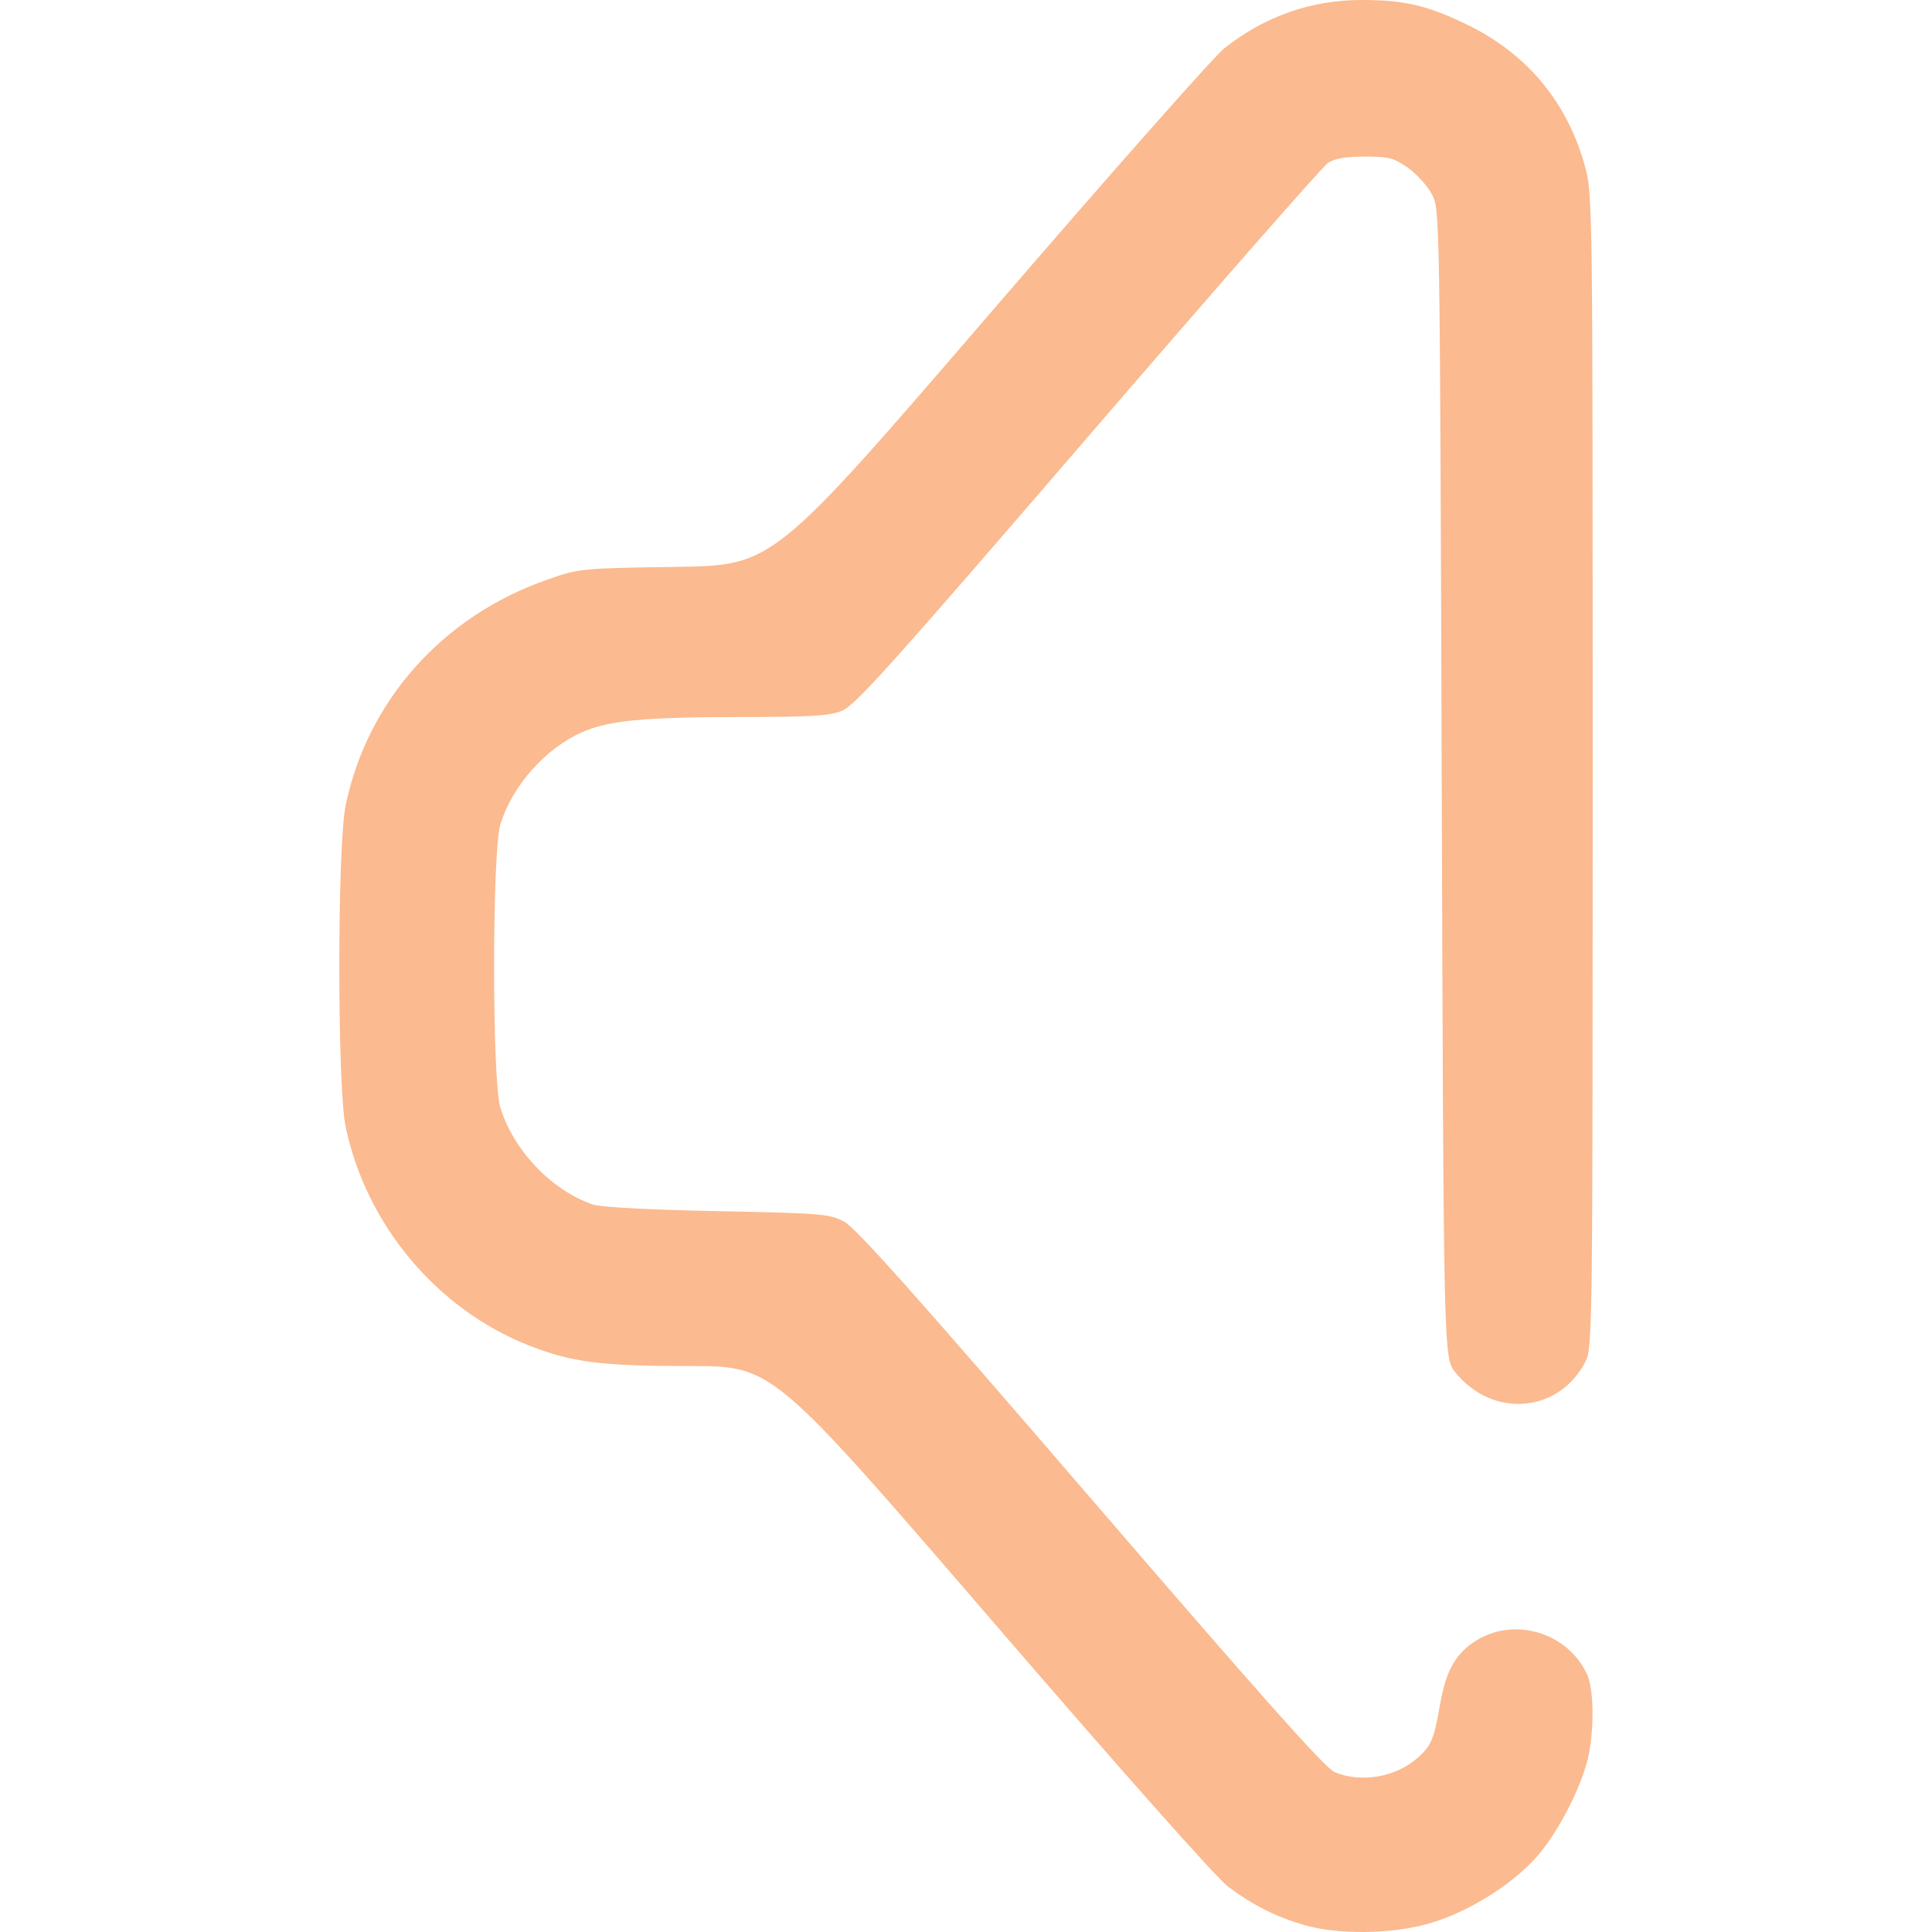
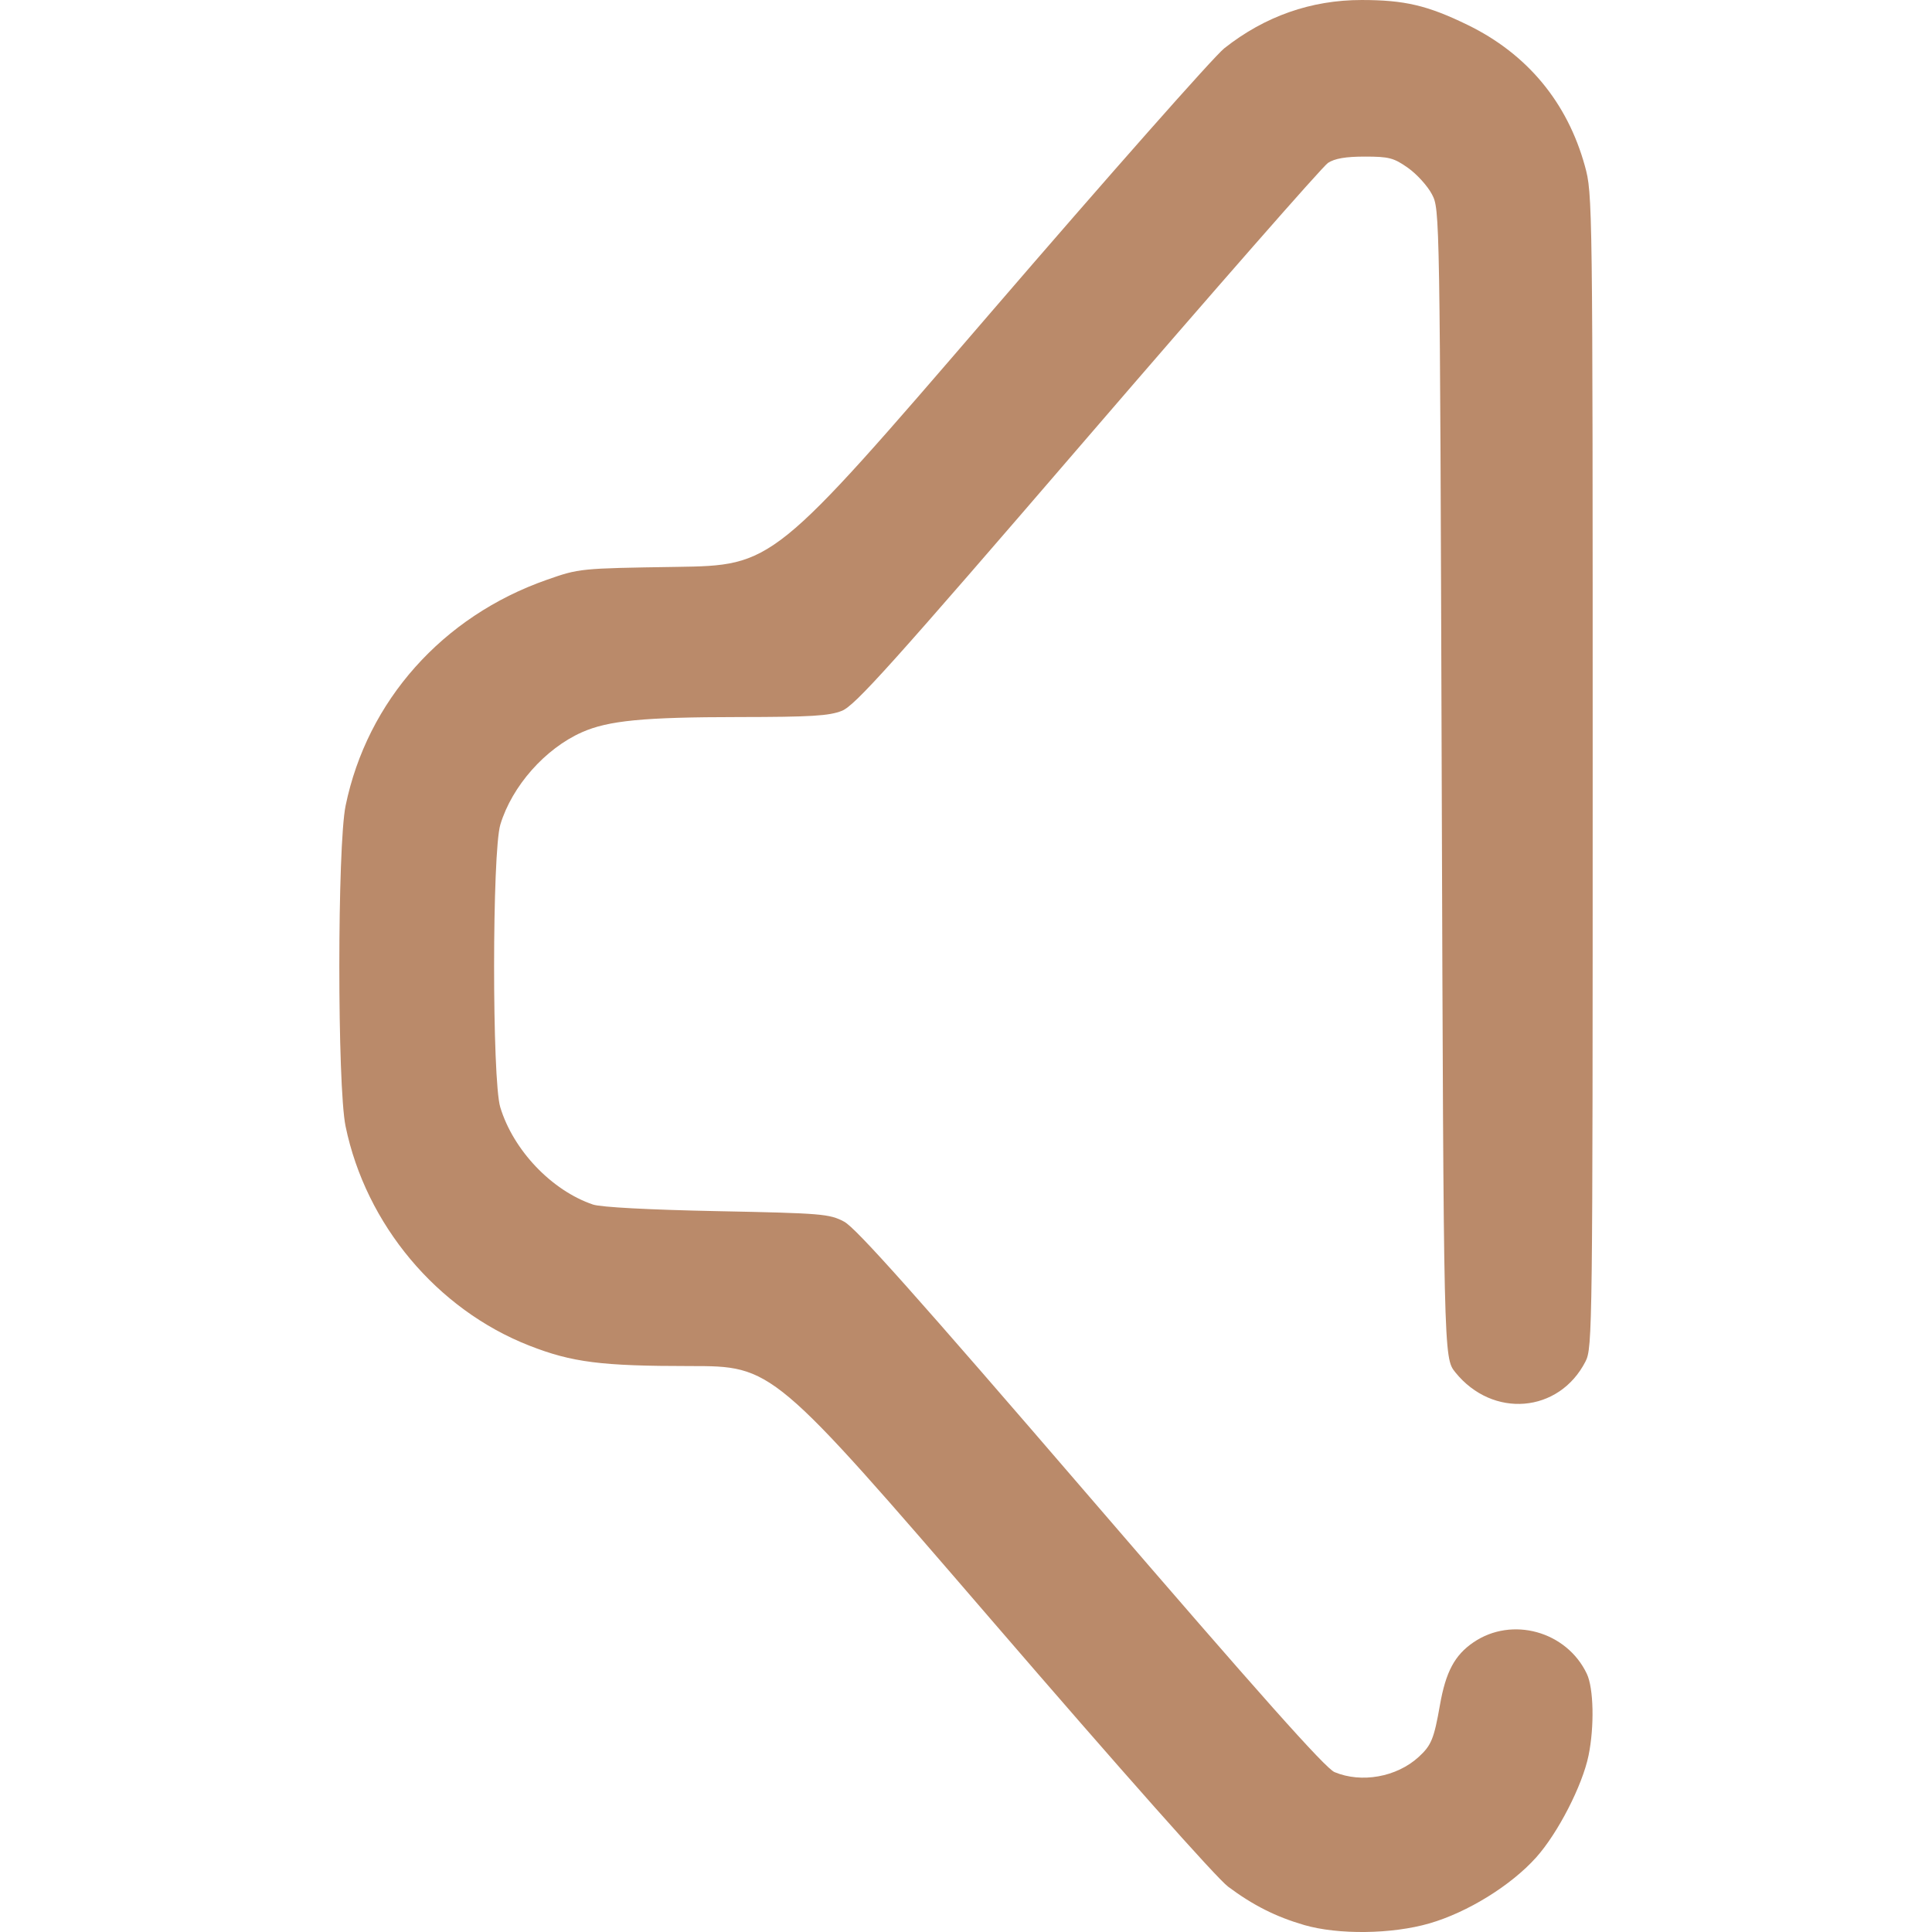
<svg xmlns="http://www.w3.org/2000/svg" xmlns:xlink="http://www.w3.org/1999/xlink" width="512" height="512" viewBox="0 0 135.467 135.467" version="1.1" id="svg1" xml:space="preserve">
  <defs id="defs1">
    <linearGradient id="linearGradient4">
-       <stop style="stop-color:#fbba8f;stop-opacity:1;" offset="0" id="stop4" />
-       <stop style="stop-color:#fbba8f;stop-opacity:1" offset="1" id="stop5" />
+       <stop style="stop-color:#ba8a6a;stop-opacity:1;" offset="0" id="stop4" />
+       <stop style="stop-color:#ba8a6a;stop-opacity:1" offset="1" id="stop5" />
    </linearGradient>
    <linearGradient xlink:href="#linearGradient4" id="linearGradient5" x1="33.295" y1="187.422" x2="108.519" y2="187.422" gradientUnits="userSpaceOnUse" gradientTransform="translate(12.46154,-68.79808)" />
  </defs>
  <g id="layer1" transform="matrix(0.9375449,0,0,0.9375449,-19.07431,-47.32768)">
    <path style="fill:url(#linearGradient5);fill-opacity:1" d="m 117.868,194.445 c -2.107,-0.614 -3.813,-1.474 -5.672,-2.861 -0.866,-0.646 -7.93,-8.606 -17.753,-20.006 -16.315,-18.932 -16.315,-18.932 -22.492,-18.932 -6.651,0 -8.825,-0.277 -12.026,-1.531 -6.901,-2.704 -12.217,-9.053 -13.735,-16.4 -0.625,-3.024 -0.622,-20.959 0.004,-23.988 1.617,-7.831 7.243,-14.148 15.032,-16.879 2.446,-0.858 2.479,-0.861 9.695,-0.971 7.24,-0.11 7.24,-0.11 23.408,-18.89 8.892,-10.329 16.804,-19.282 17.581,-19.897 3.027,-2.392 6.486,-3.609 10.264,-3.609 3.215,0 4.93,0.402 7.922,1.858 4.455,2.167 7.463,5.783 8.78,10.555 0.577,2.09 0.583,2.534 0.583,45.237 0,41.836 -0.016,43.158 -0.537,44.173 -1.982,3.865 -6.944,4.277 -9.737,0.809 -0.873,-1.084 -0.873,-1.084 -1.015,-44.027 -0.141,-42.868 -0.142,-42.944 -0.731,-44.071 -0.324,-0.621 -1.129,-1.51 -1.788,-1.976 -1.064,-0.752 -1.427,-0.847 -3.233,-0.847 -1.427,0 -2.25,0.141 -2.755,0.472 -0.396,0.26 -8.477,9.481 -17.958,20.493 -14.671,17.04 -17.409,20.089 -18.393,20.483 -0.953,0.381 -2.305,0.463 -7.712,0.468 -7.12,0.006 -9.751,0.26 -11.724,1.133 -2.755,1.219 -5.237,4.024 -6.11,6.905 -0.62,2.046 -0.626,19.103 -0.007,21.143 0.977,3.22 3.847,6.232 6.934,7.277 0.591,0.2 4.186,0.391 9.29,0.494 7.85,0.158 8.392,0.203 9.493,0.786 0.882,0.467 5.389,5.522 18.451,20.696 12.657,14.703 17.536,20.183 18.226,20.472 2.013,0.841 4.639,0.372 6.278,-1.121 0.961,-0.876 1.159,-1.355 1.606,-3.902 0.436,-2.479 1.104,-3.728 2.505,-4.683 2.882,-1.965 6.97,-0.829 8.481,2.356 0.511,1.076 0.57,3.95 0.127,6.108 -0.462,2.247 -2.293,5.81 -3.916,7.62 -1.885,2.103 -5.129,4.109 -7.984,4.936 -2.805,0.812 -6.826,0.863 -9.383,0.118 z" id="path3" />
  </g>
</svg>
